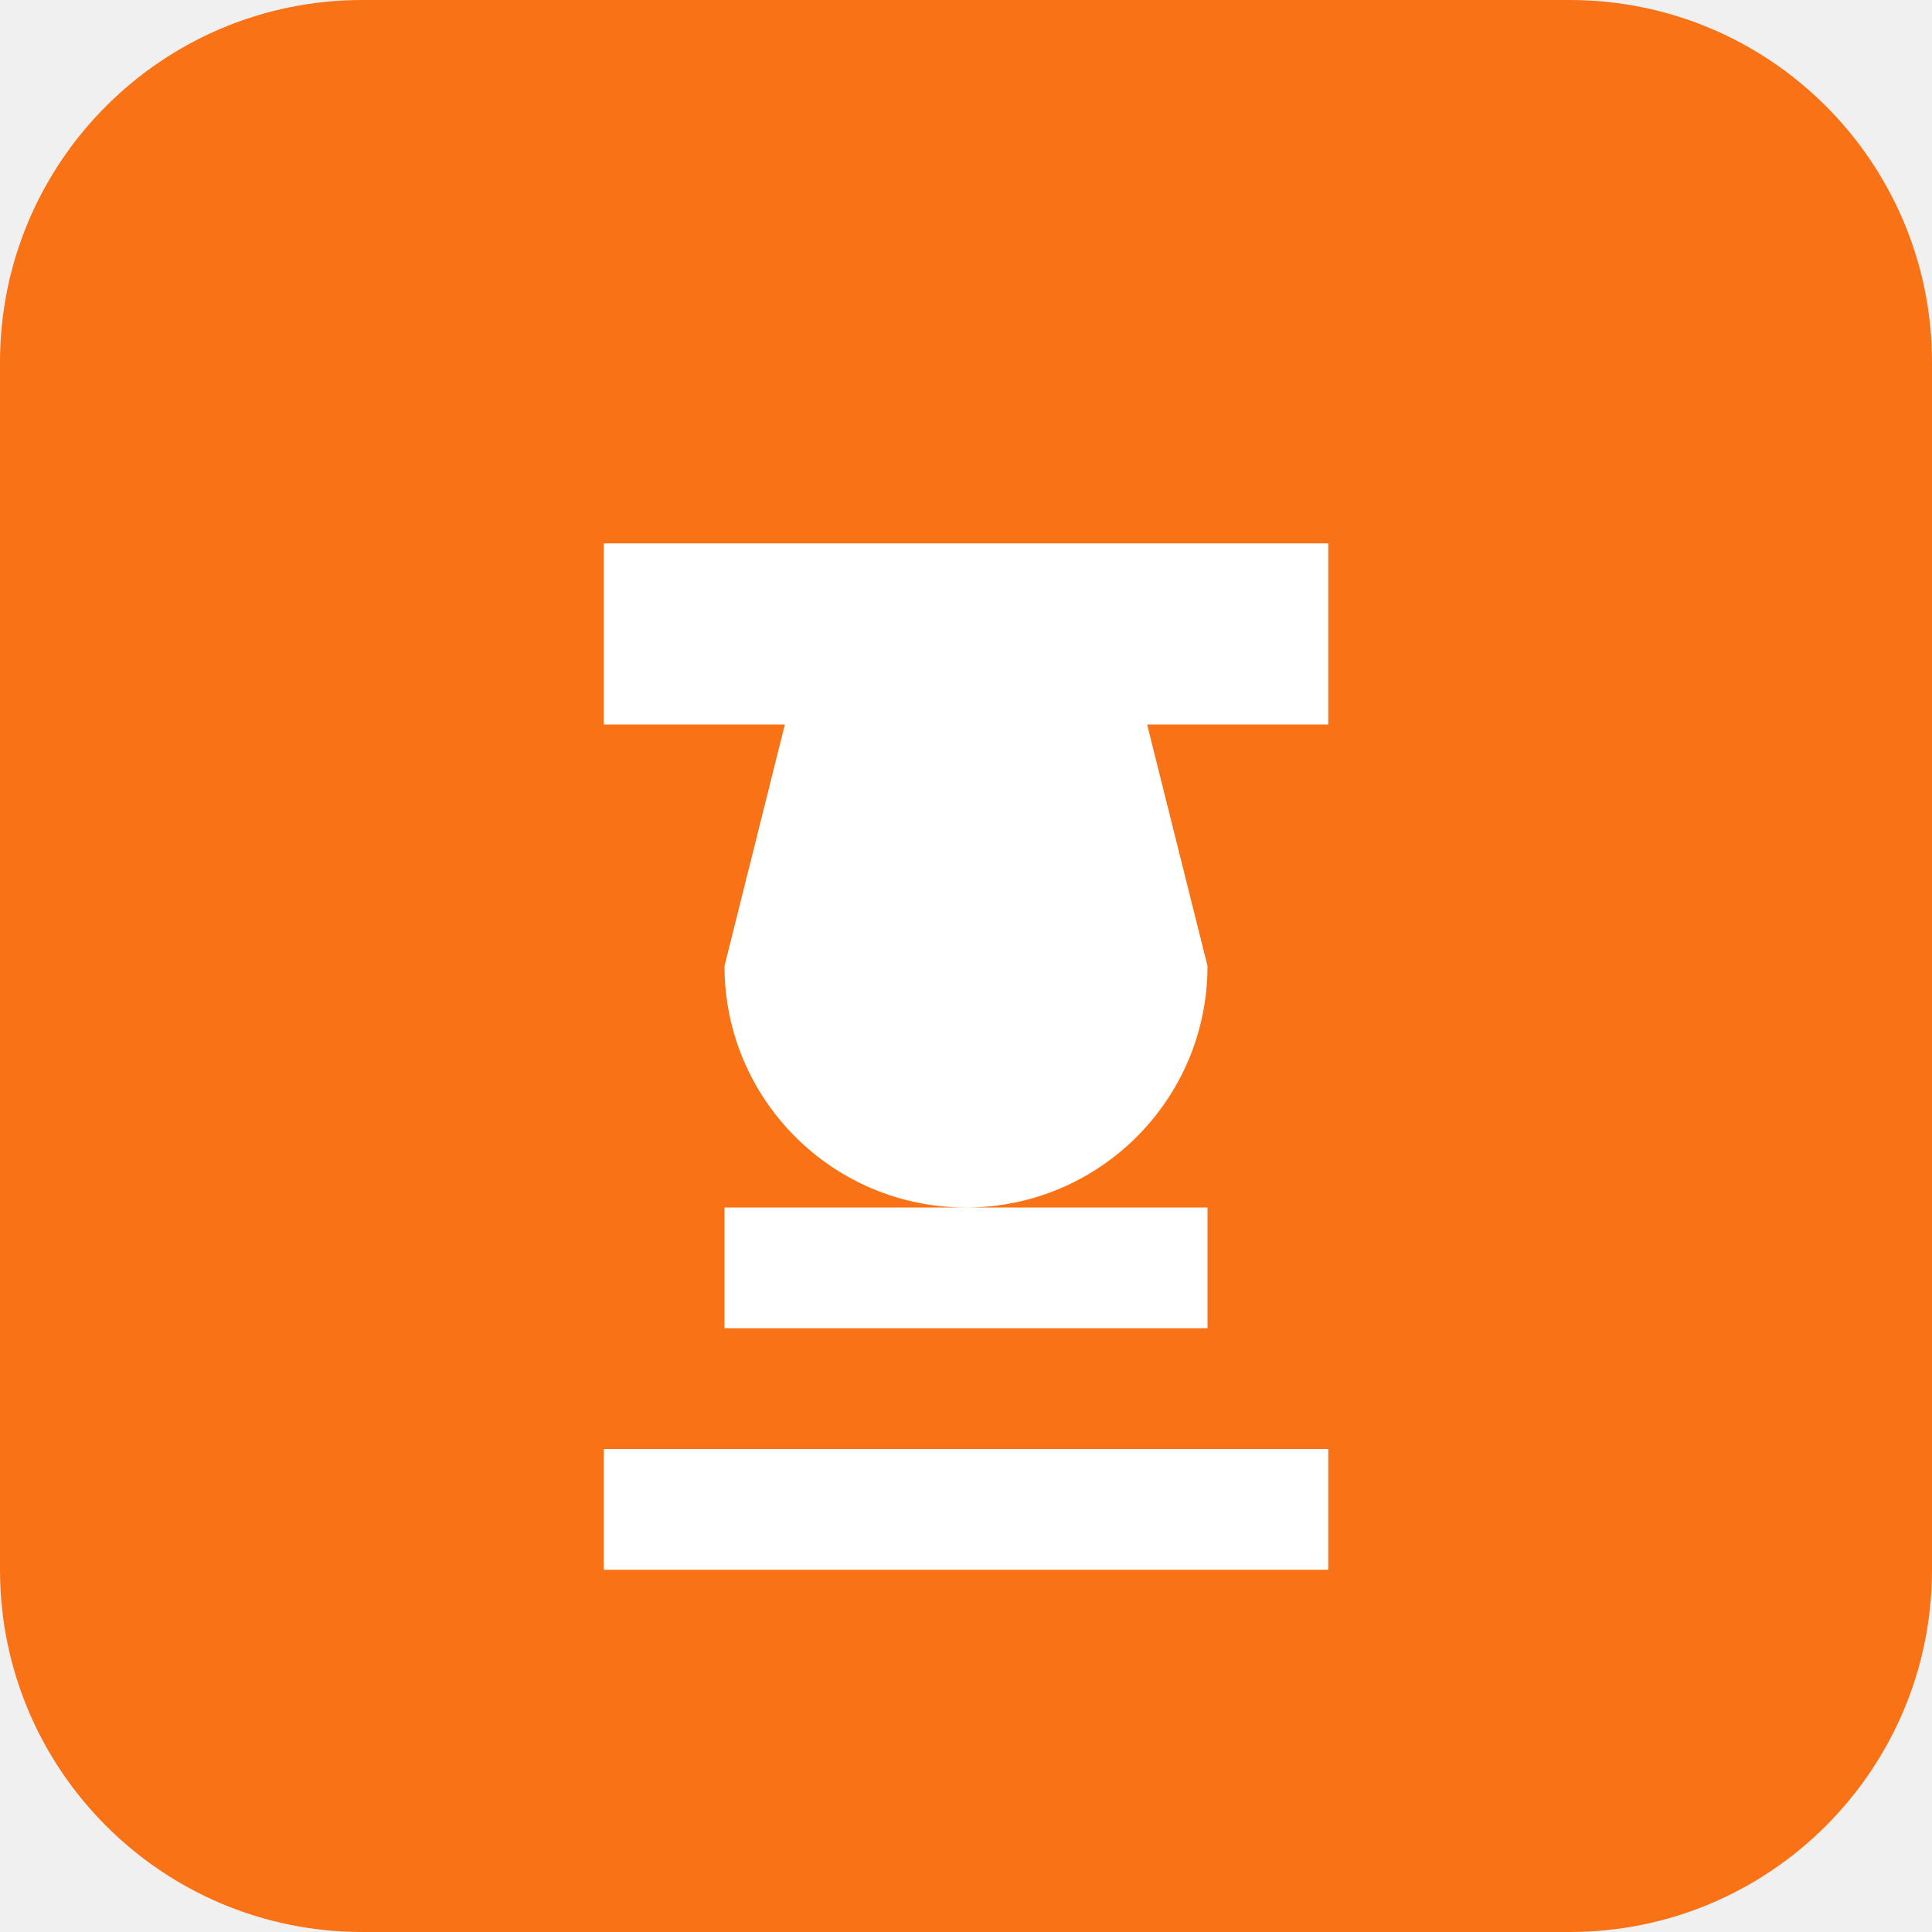
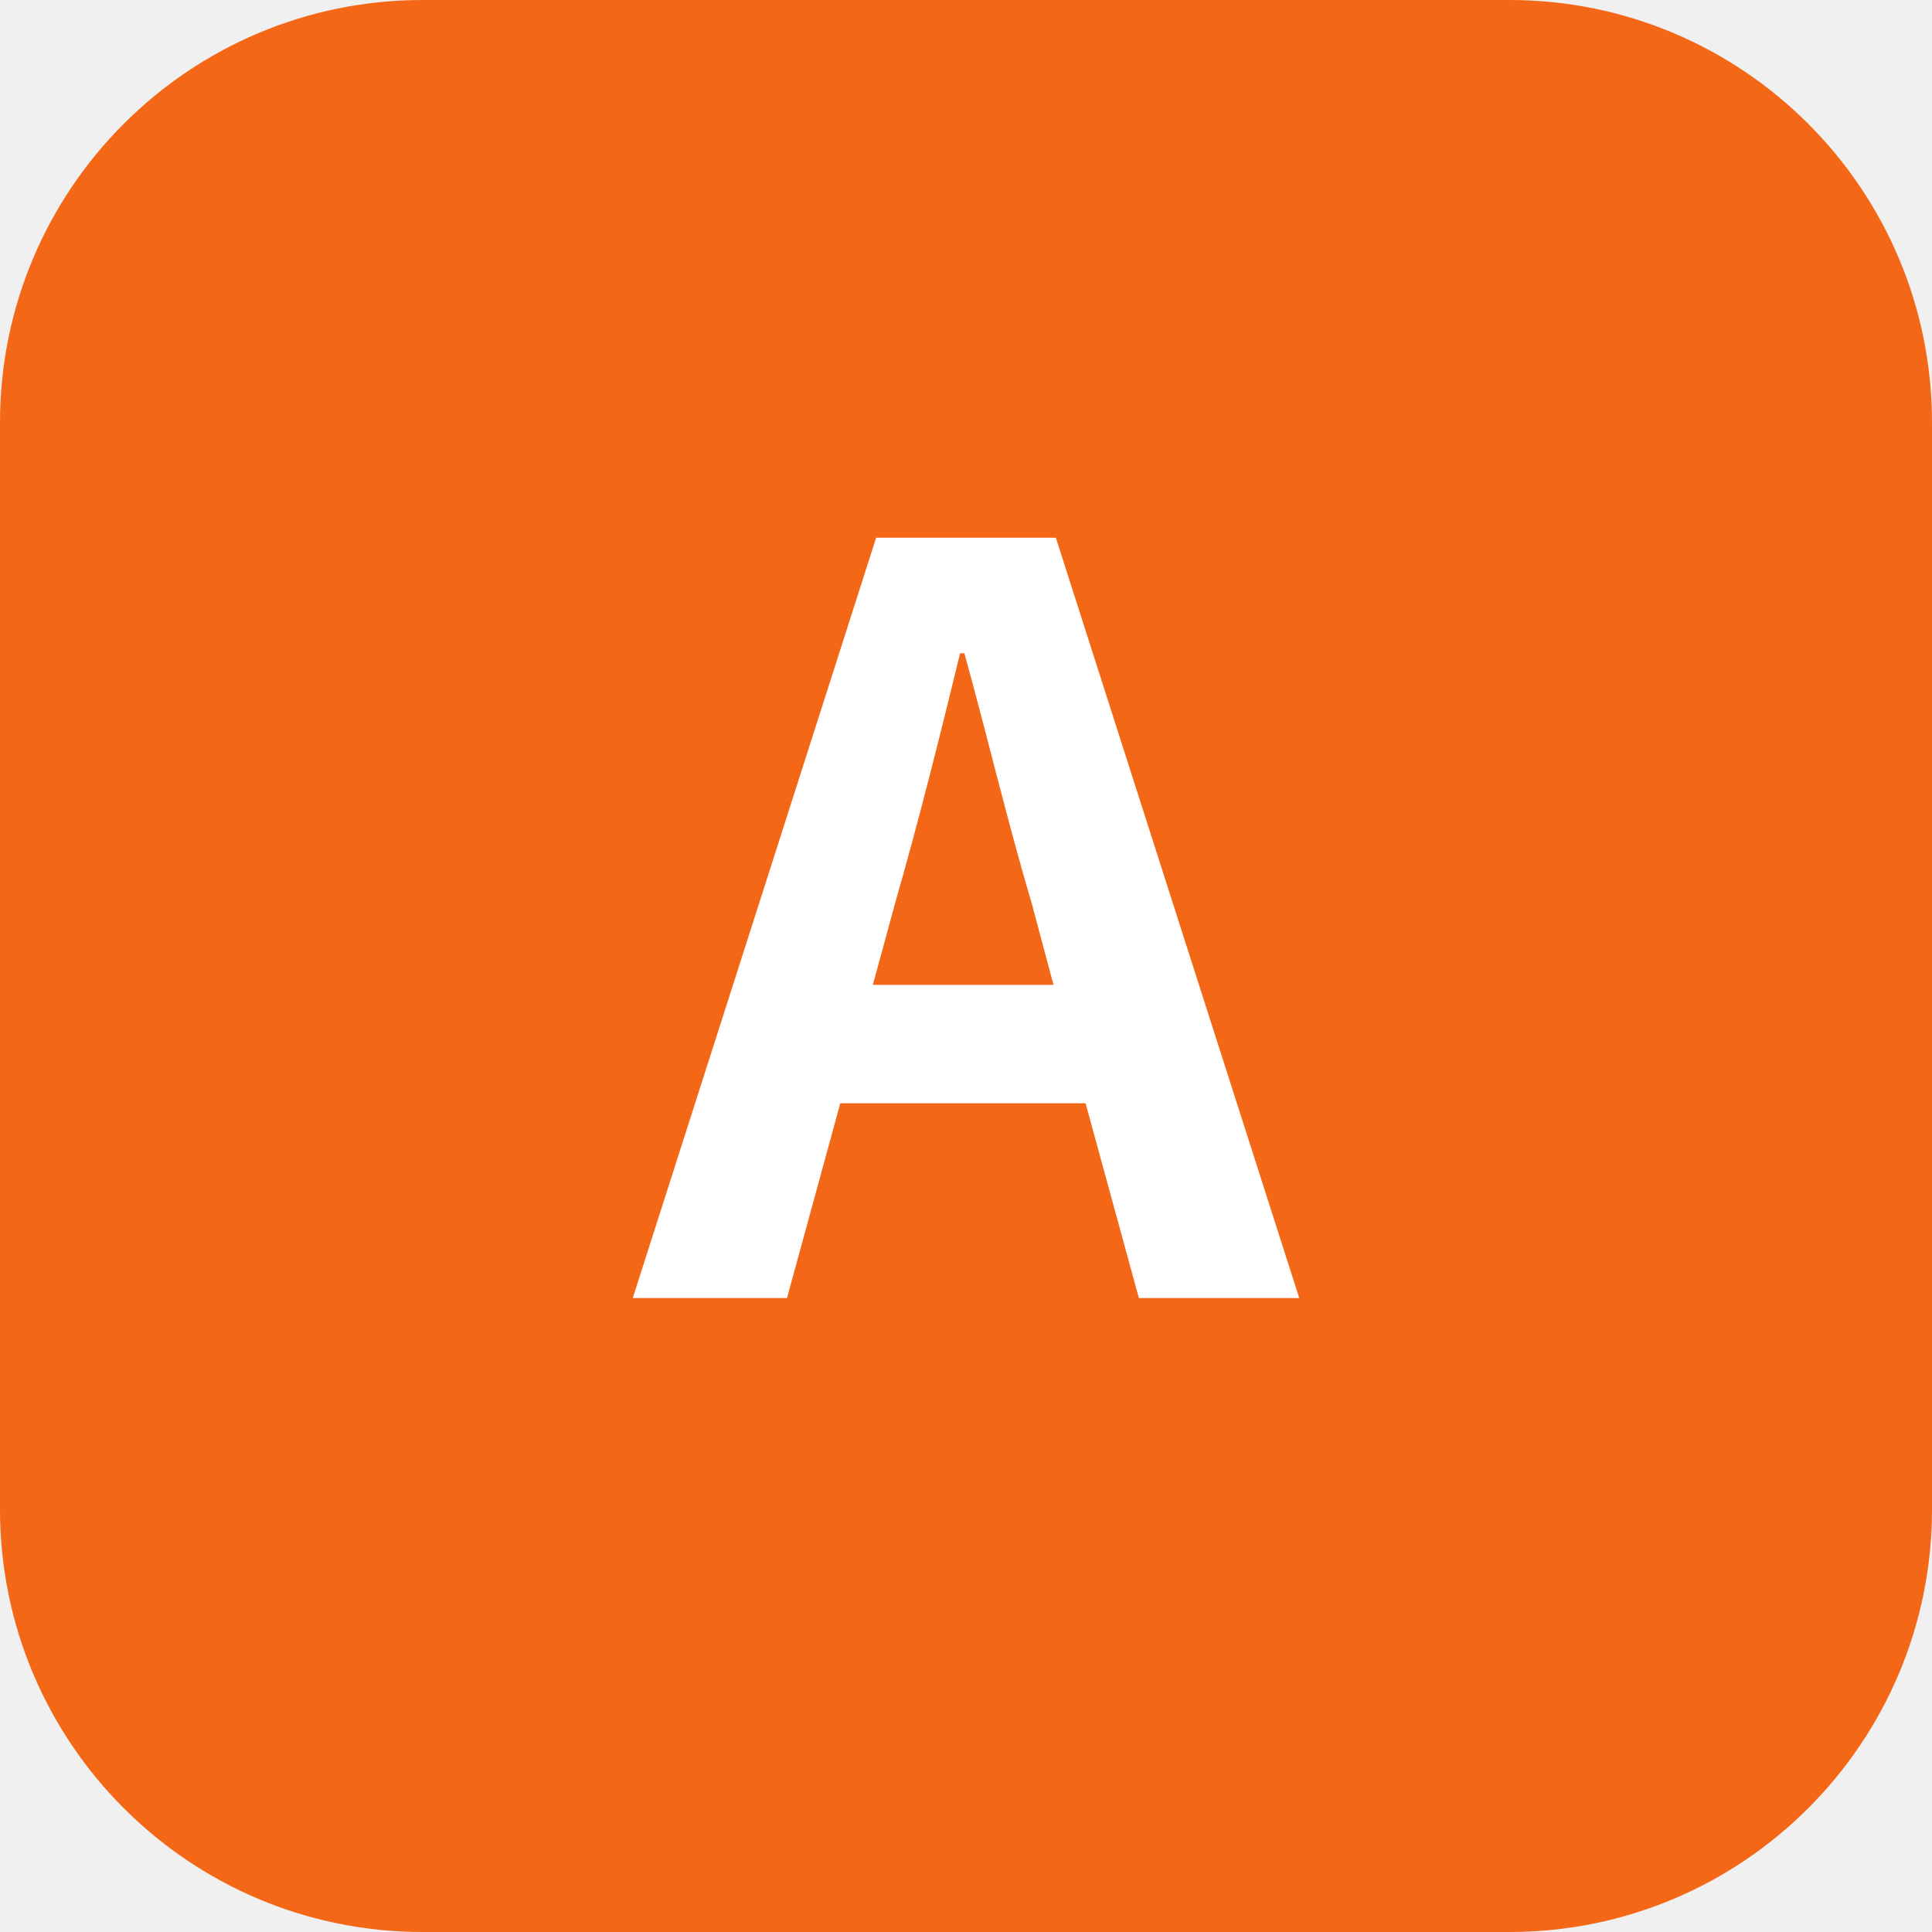
- <svg xmlns="http://www.w3.org/2000/svg" viewBox="0 0 64 64" width="64" height="64">
-   <rect width="64" height="64" rx="12" fill="#f97316" />
-   <path d="M20 18h24v6h-6l2 8a8 8 0 0 1-16 0l2-8h-6v-6zm4 22h16v4H24v-4zm-4 8h24v4H20v-4z" fill="#fff" />
+ <svg xmlns="http://www.w3.org/2000/svg" viewBox="0 0 64 64">
+   <rect width="64" height="64" rx="14" fill="#f36716" />
+   <text x="32" y="43" font-family="system-ui, -apple-system, 'Hiragino Sans', 'Noto Sans CJK SC', sans-serif" font-size="34" font-weight="700" fill="#ffffff" text-anchor="middle">A</text>
</svg>
